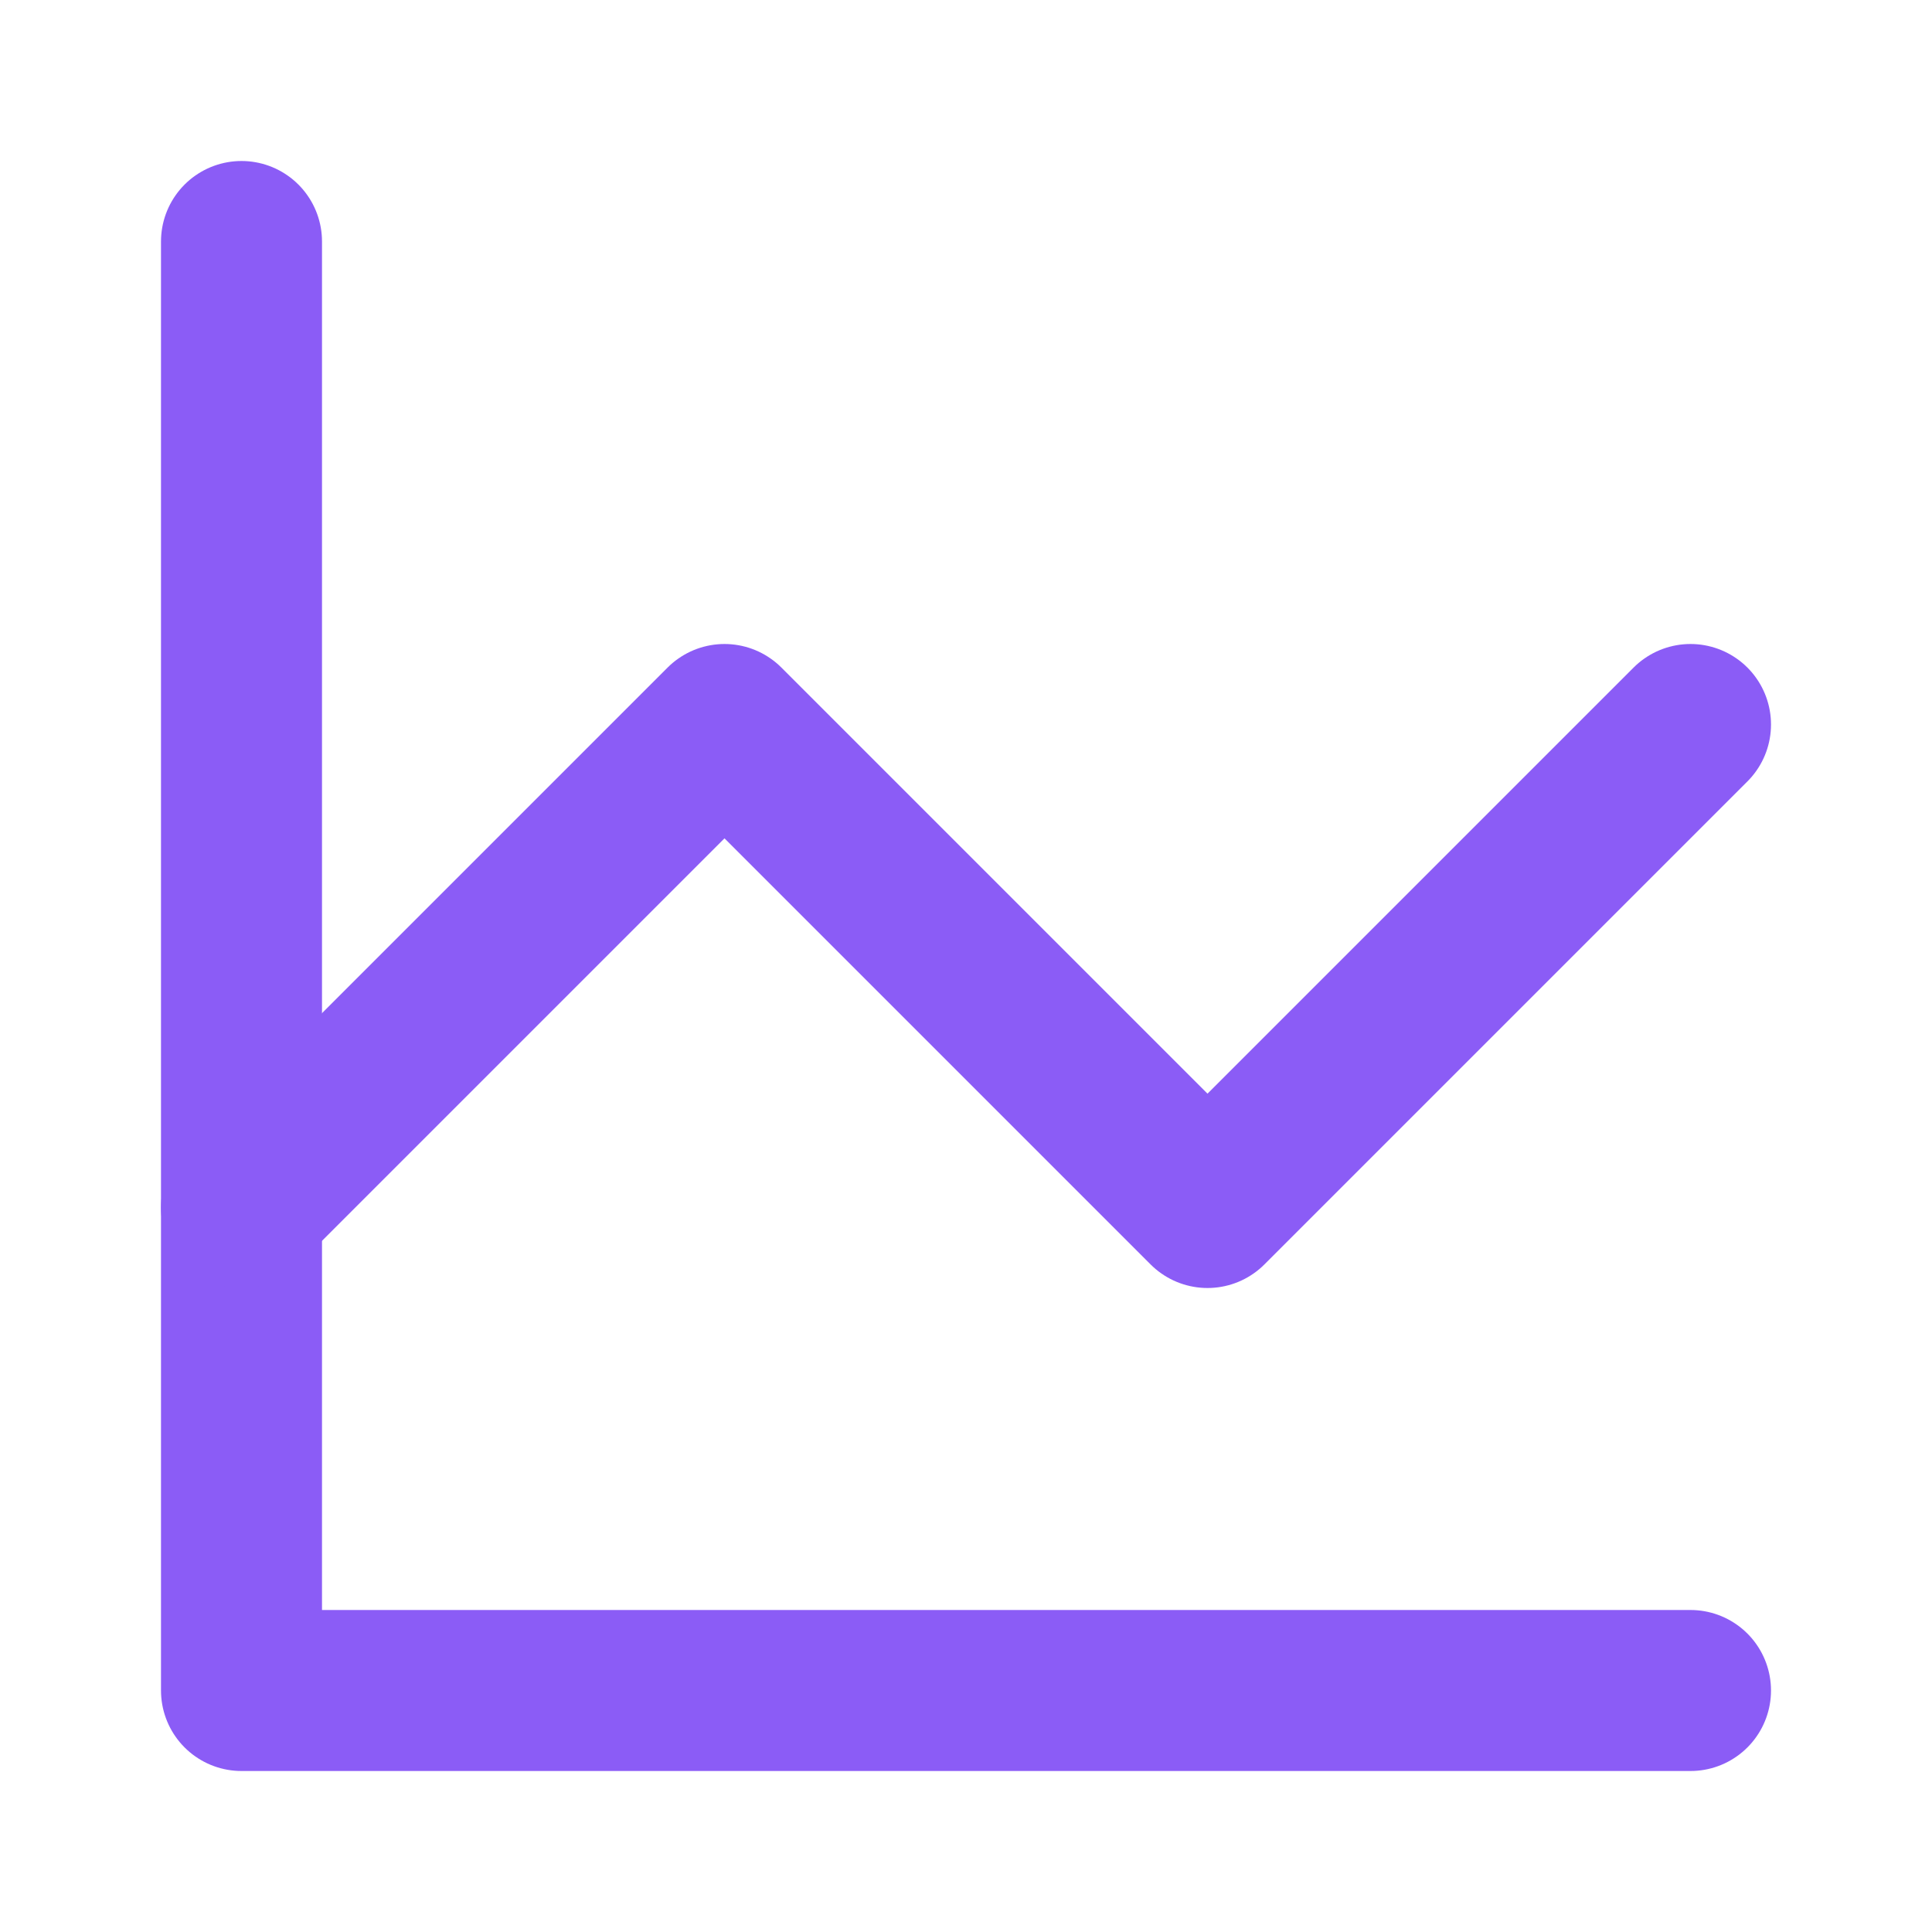
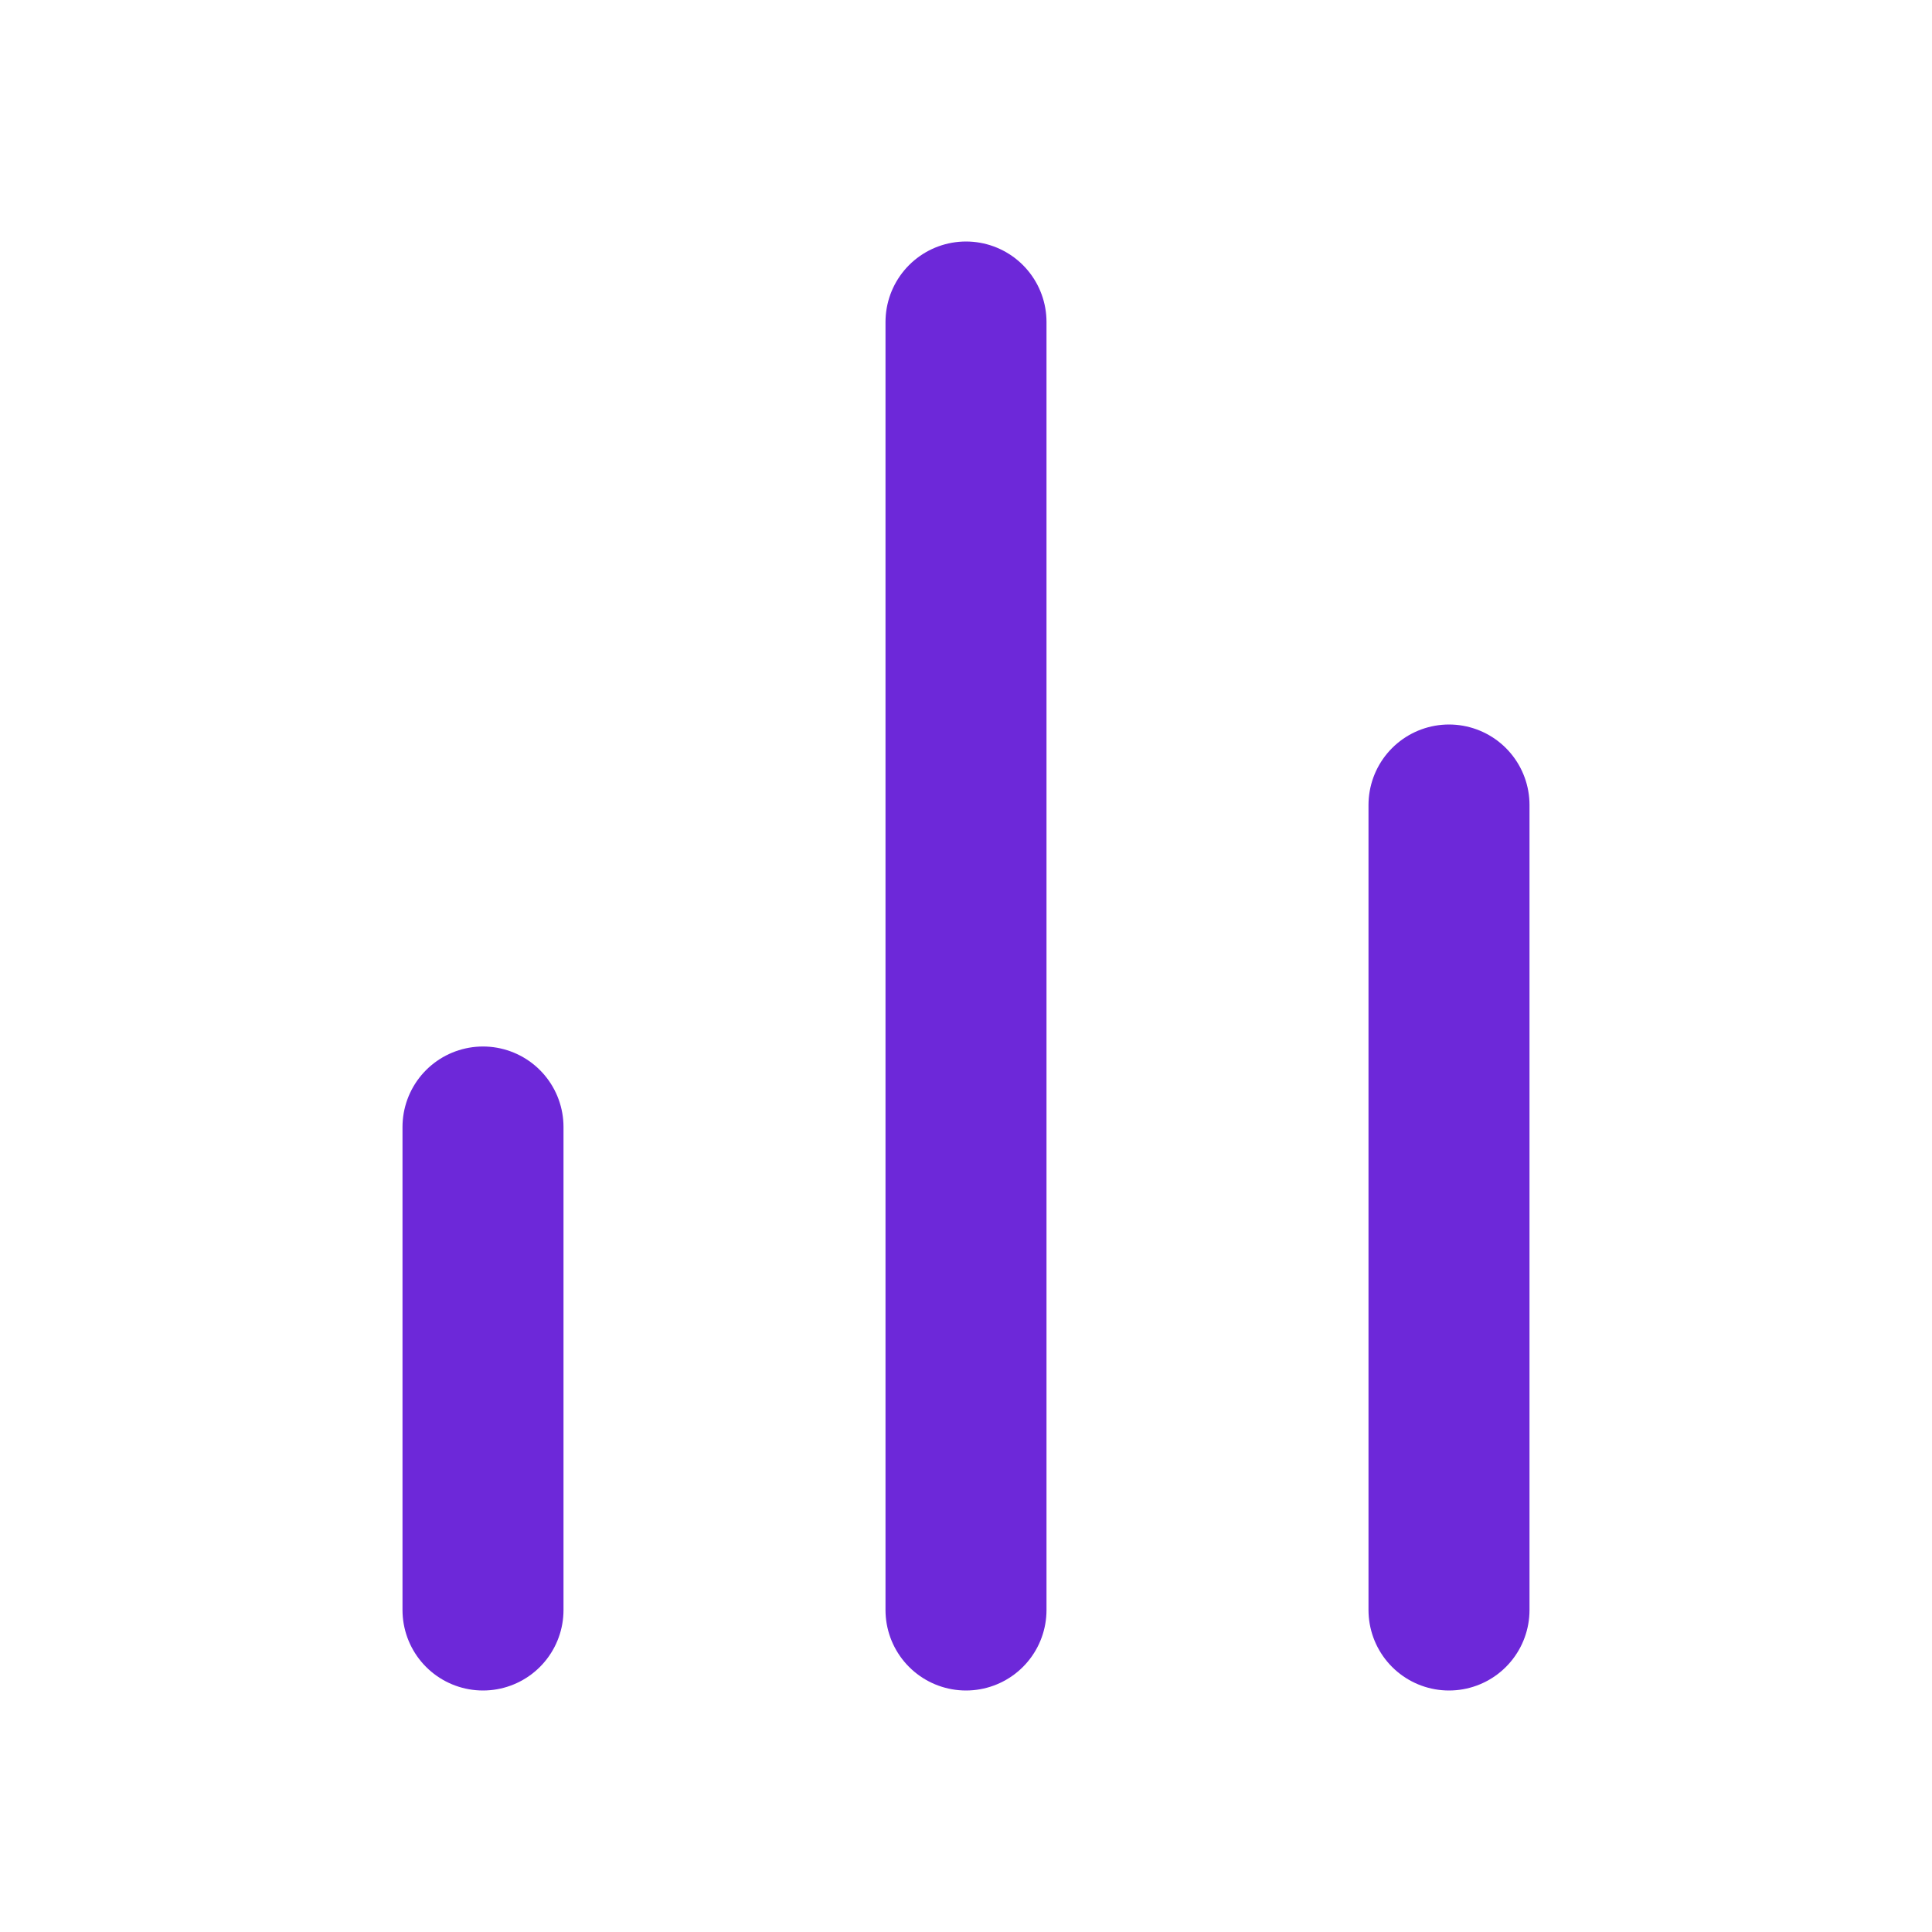
<svg xmlns="http://www.w3.org/2000/svg" width="24" height="24" viewBox="0 0 24 24" fill="none">
-   <path d="M21 21H3V3" stroke="#8B5CF6" stroke-width="2" stroke-linecap="round" stroke-linejoin="round" />
-   <path d="M21 9L15 15L9 9L3 15" stroke="#8B5CF6" stroke-width="2" stroke-linecap="round" stroke-linejoin="round" />
+   <path d="M18 20V10" stroke="#6D28D9" stroke-width="2" stroke-linecap="round" stroke-linejoin="round" />
+   <path d="M12 20V4" stroke="#6D28D9" stroke-width="2" stroke-linecap="round" stroke-linejoin="round" />
+   <path d="M6 20V14" stroke="#6D28D9" stroke-width="2" stroke-linecap="round" stroke-linejoin="round" />
</svg>
